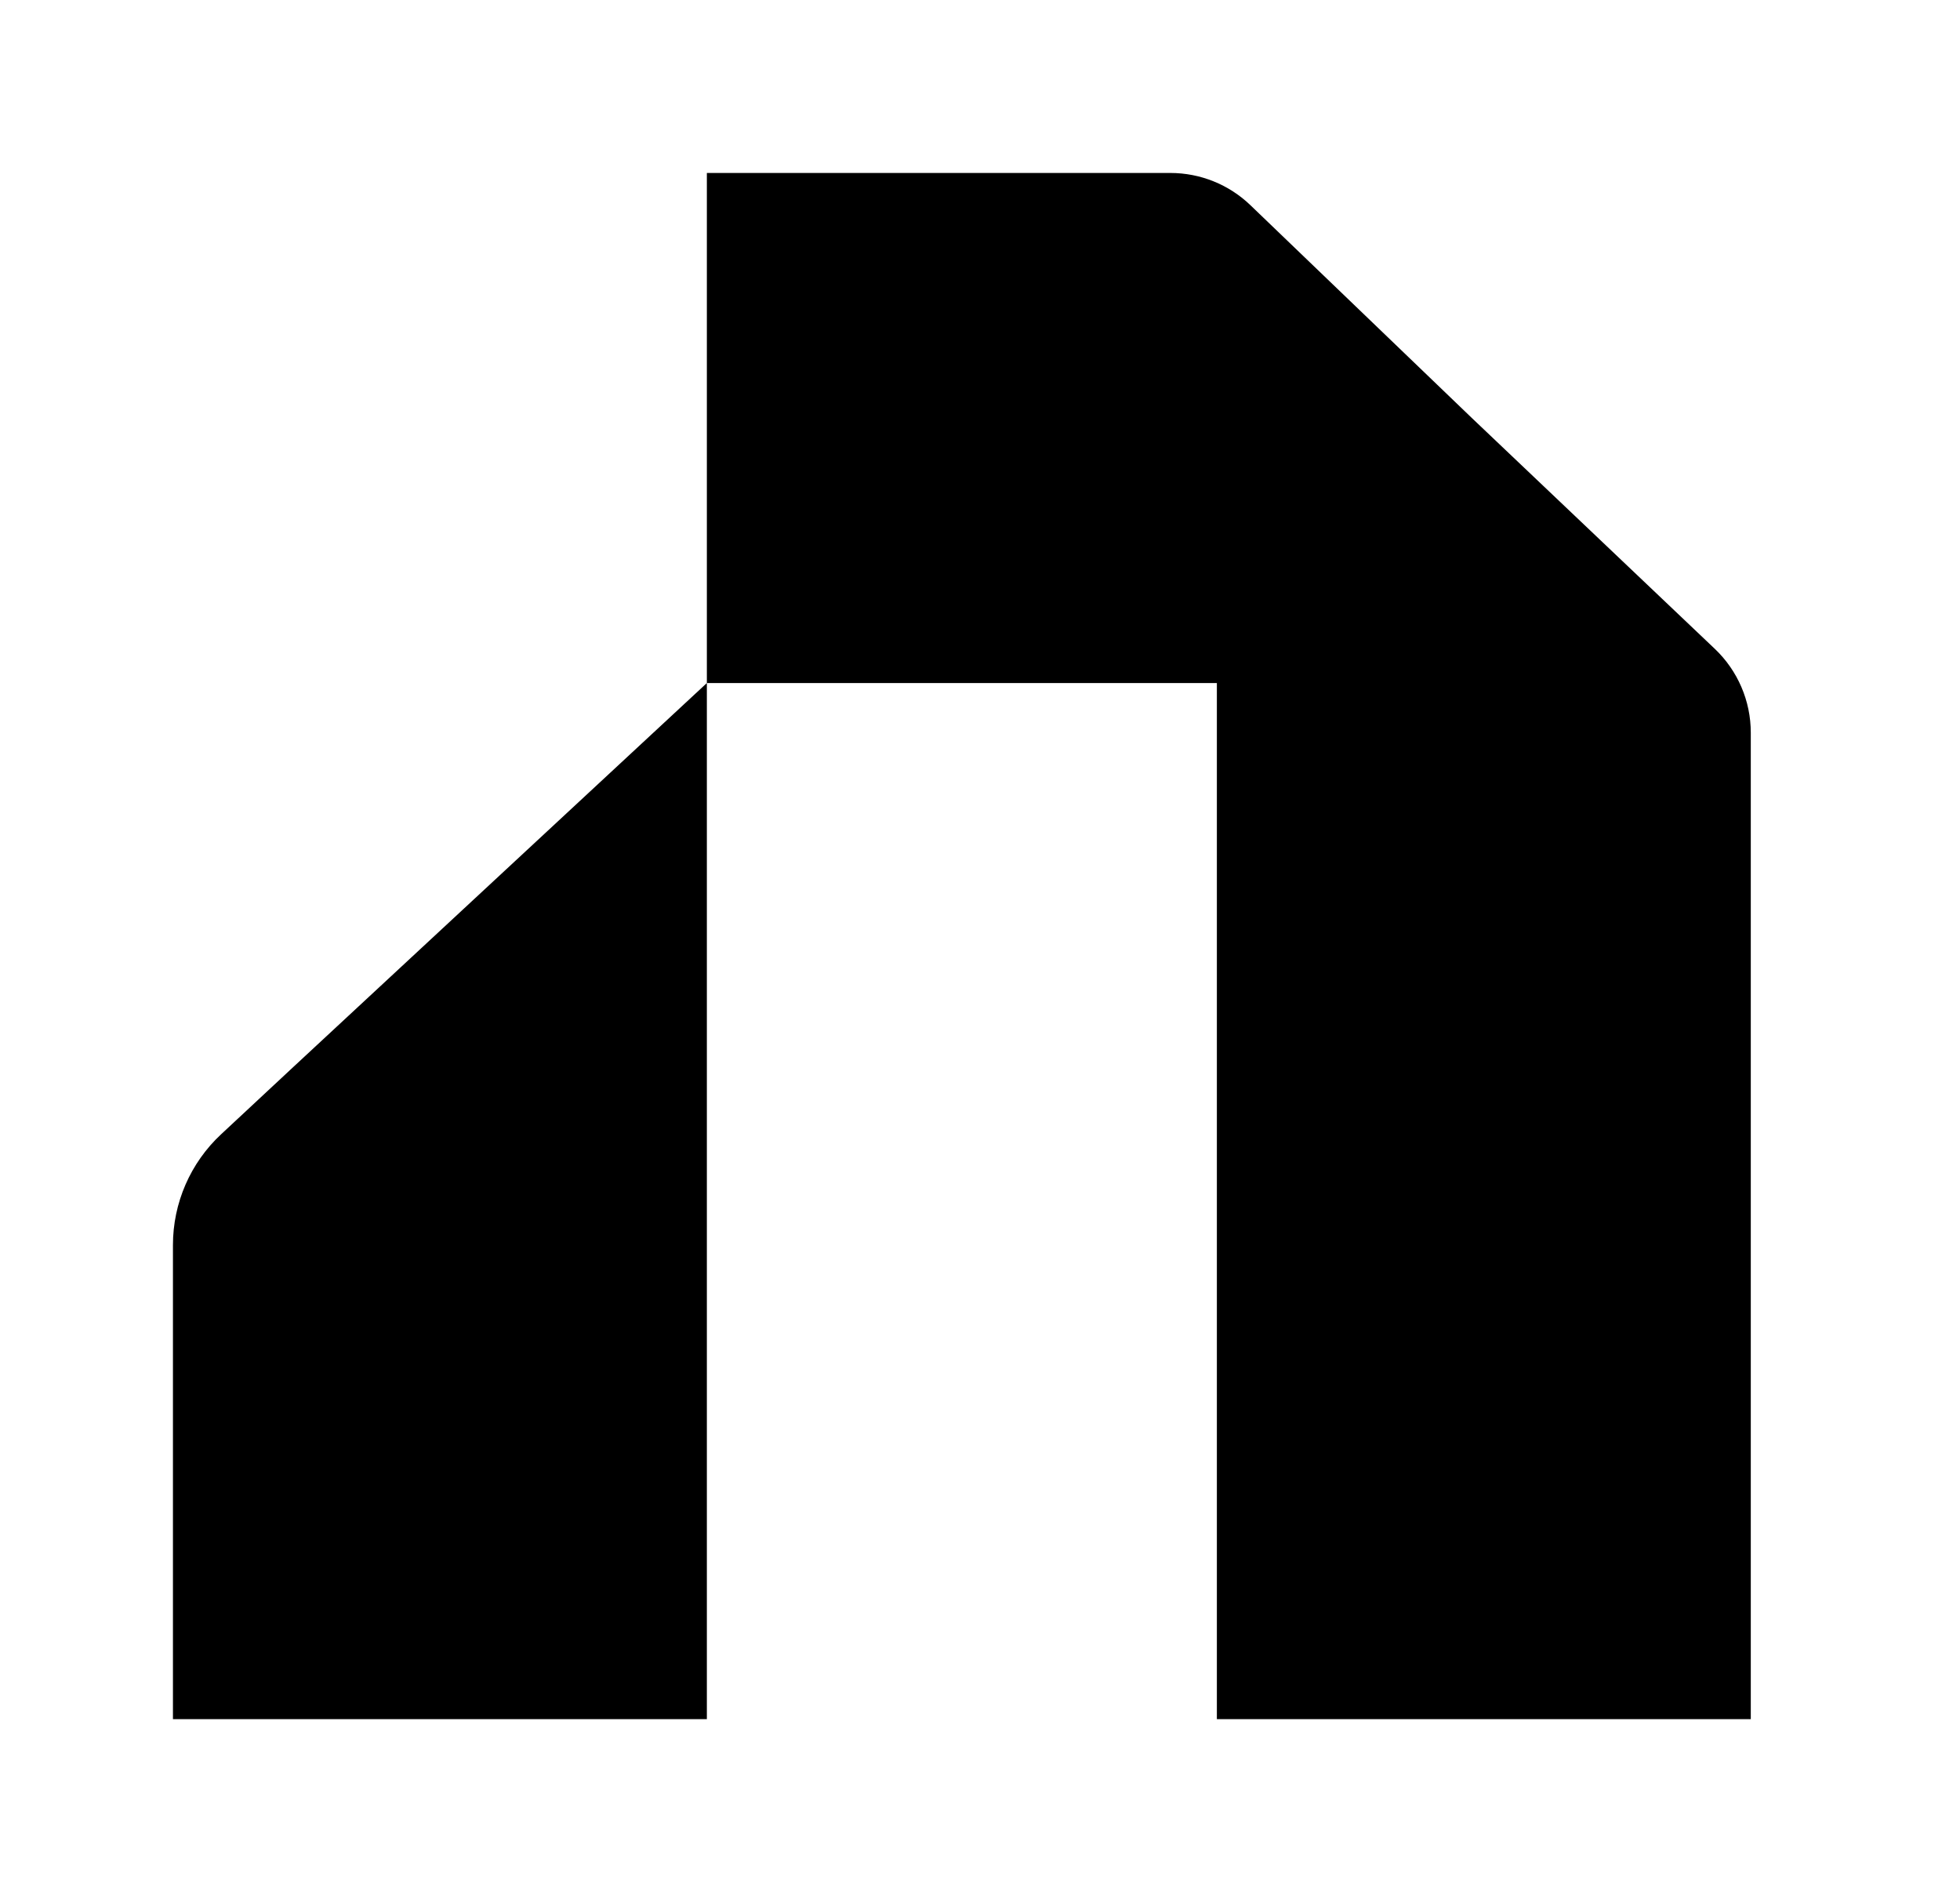
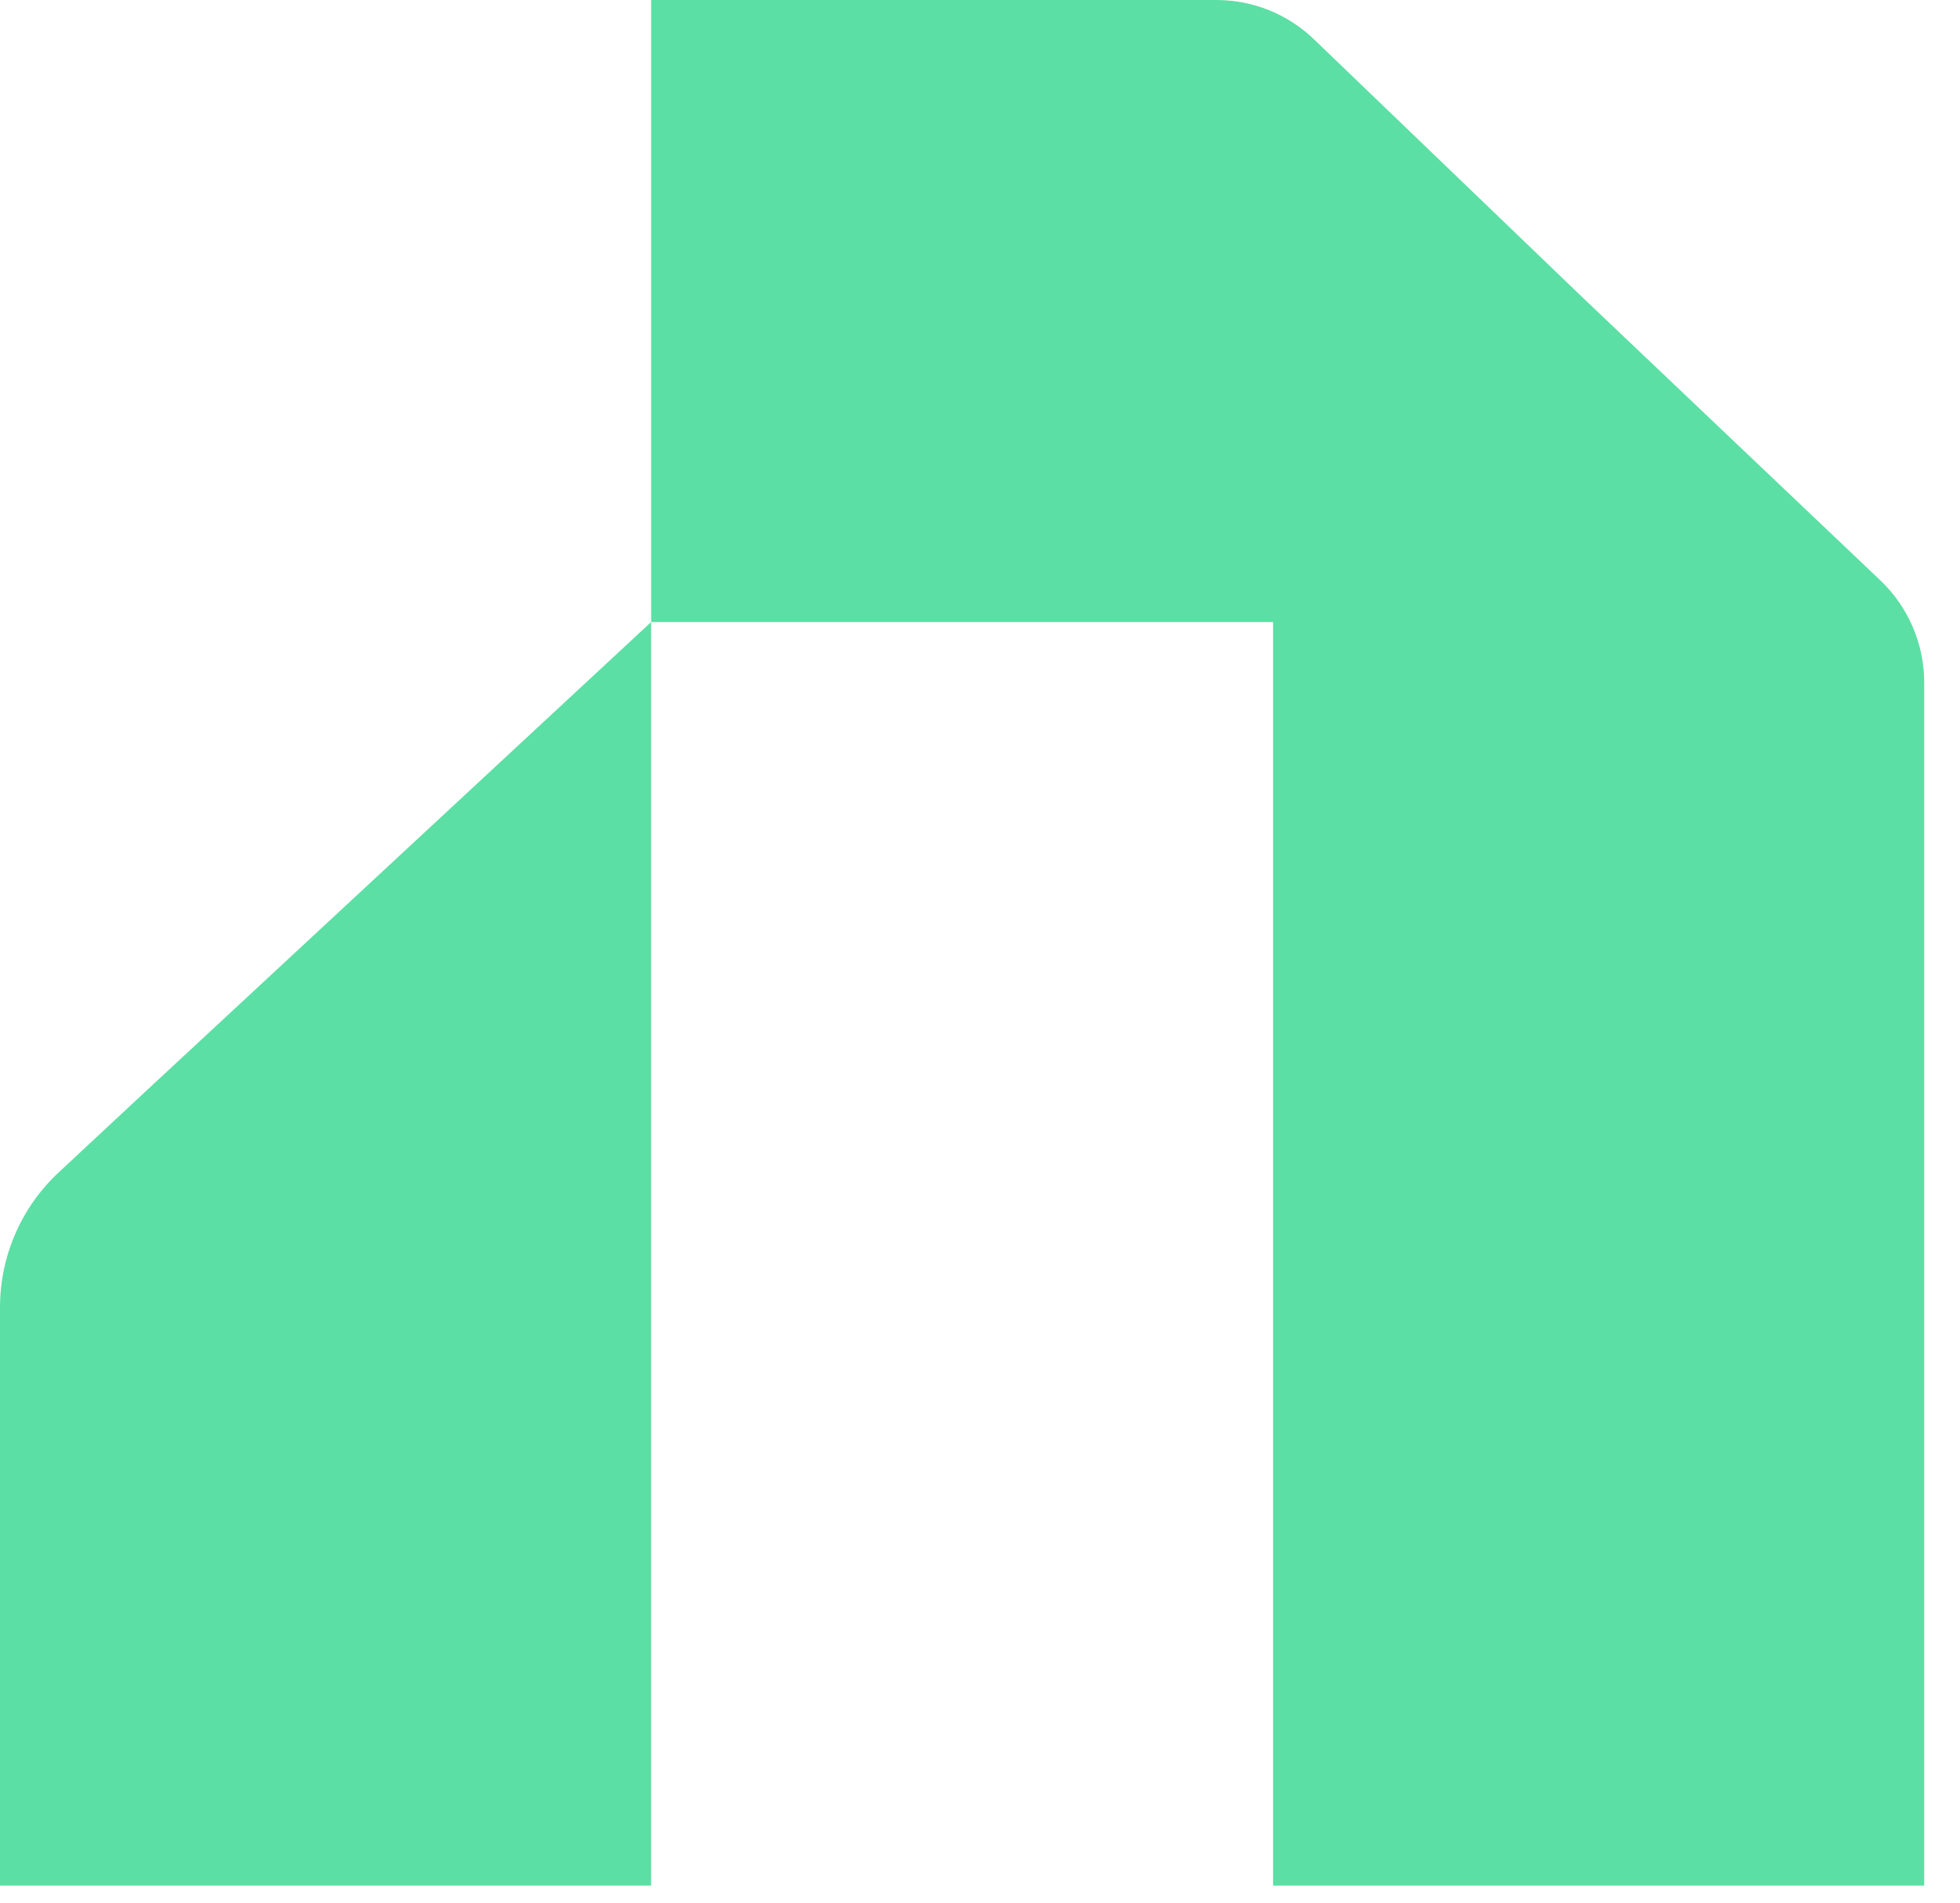
- <svg xmlns="http://www.w3.org/2000/svg" viewBox="0 0 34 33">
-   <g transform="translate(3,3) scale(0.82)">
-     <path d="M11.295 32.705L-5.26059e-08 32.705L-3.64752e-08 22.677C6.42524e-06 21.788 0.369 20.939 1.019 20.334L2.487 18.966L11.295 10.789L11.295 32.705Z" fill="black" />
-     <path d="M21.1 3.39396e-08C21.732 3.49553e-08 22.339 0.244 22.794 0.682L27.479 5.184L32.618 10.066C33.104 10.528 33.379 11.169 33.379 11.839L33.379 32.705L22.084 32.705L22.084 10.789L11.295 10.789L11.295 1.8168e-08L21.1 3.39396e-08Z" fill="black" />
+ <svg xmlns="http://www.w3.org/2000/svg" viewBox="0 0 34 33" style="color:rgb(92, 223, 164)">
+   <g transform="">
+     <path d="M11.295 32.705L-5.26059e-08 32.705L-3.64752e-08 22.677C6.42524e-06 21.788 0.369 20.939 1.019 20.334L2.487 18.966L11.295 10.789L11.295 32.705Z" fill="currentColor" />
+     <path d="M21.1 3.39396e-08C21.732 3.49553e-08 22.339 0.244 22.794 0.682L27.479 5.184L32.618 10.066C33.104 10.528 33.379 11.169 33.379 11.839L33.379 32.705L22.084 32.705L22.084 10.789L11.295 10.789L11.295 1.8168e-08L21.1 3.39396e-08Z" fill="currentColor" />
  </g>
</svg>
